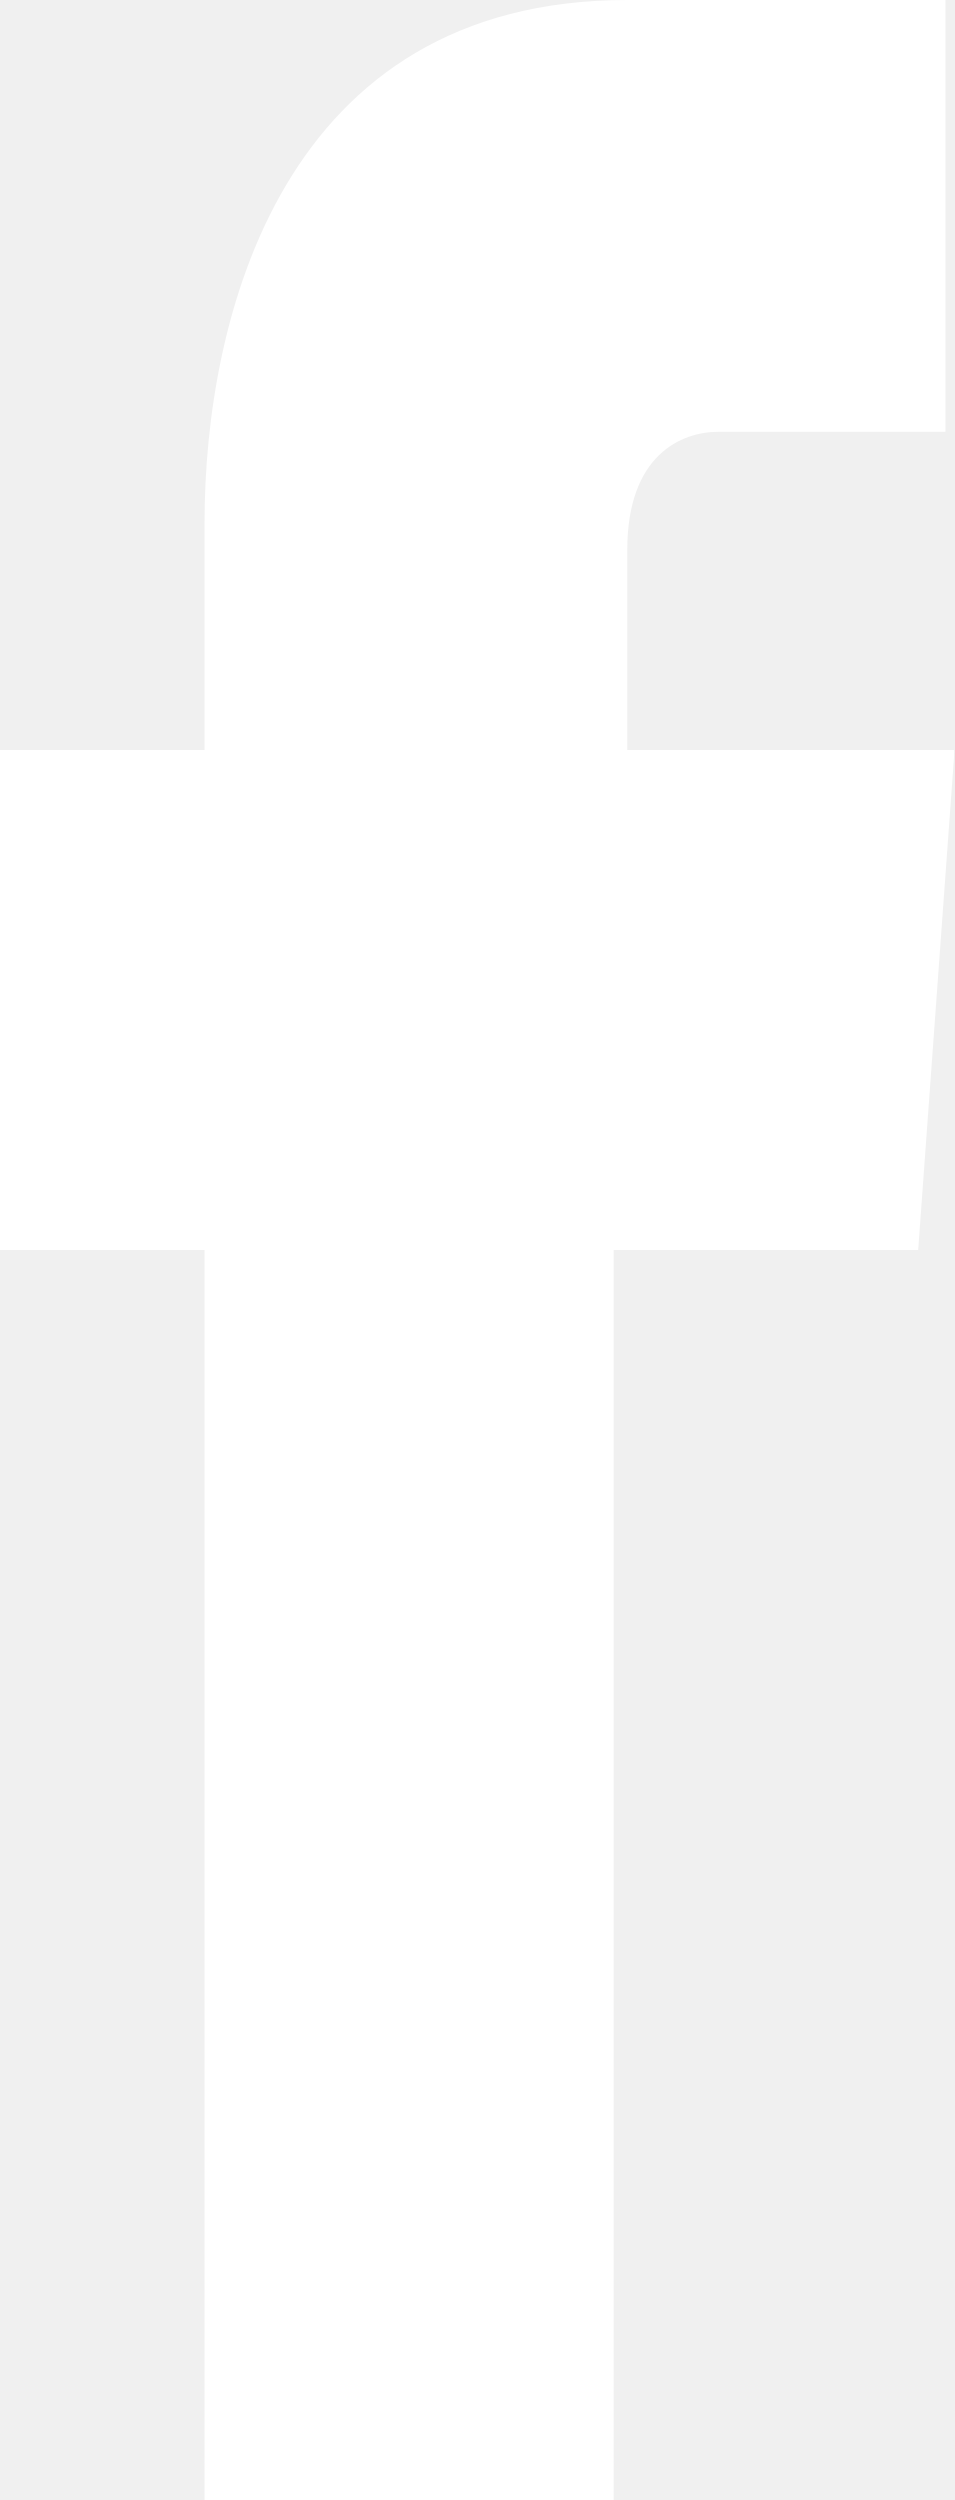
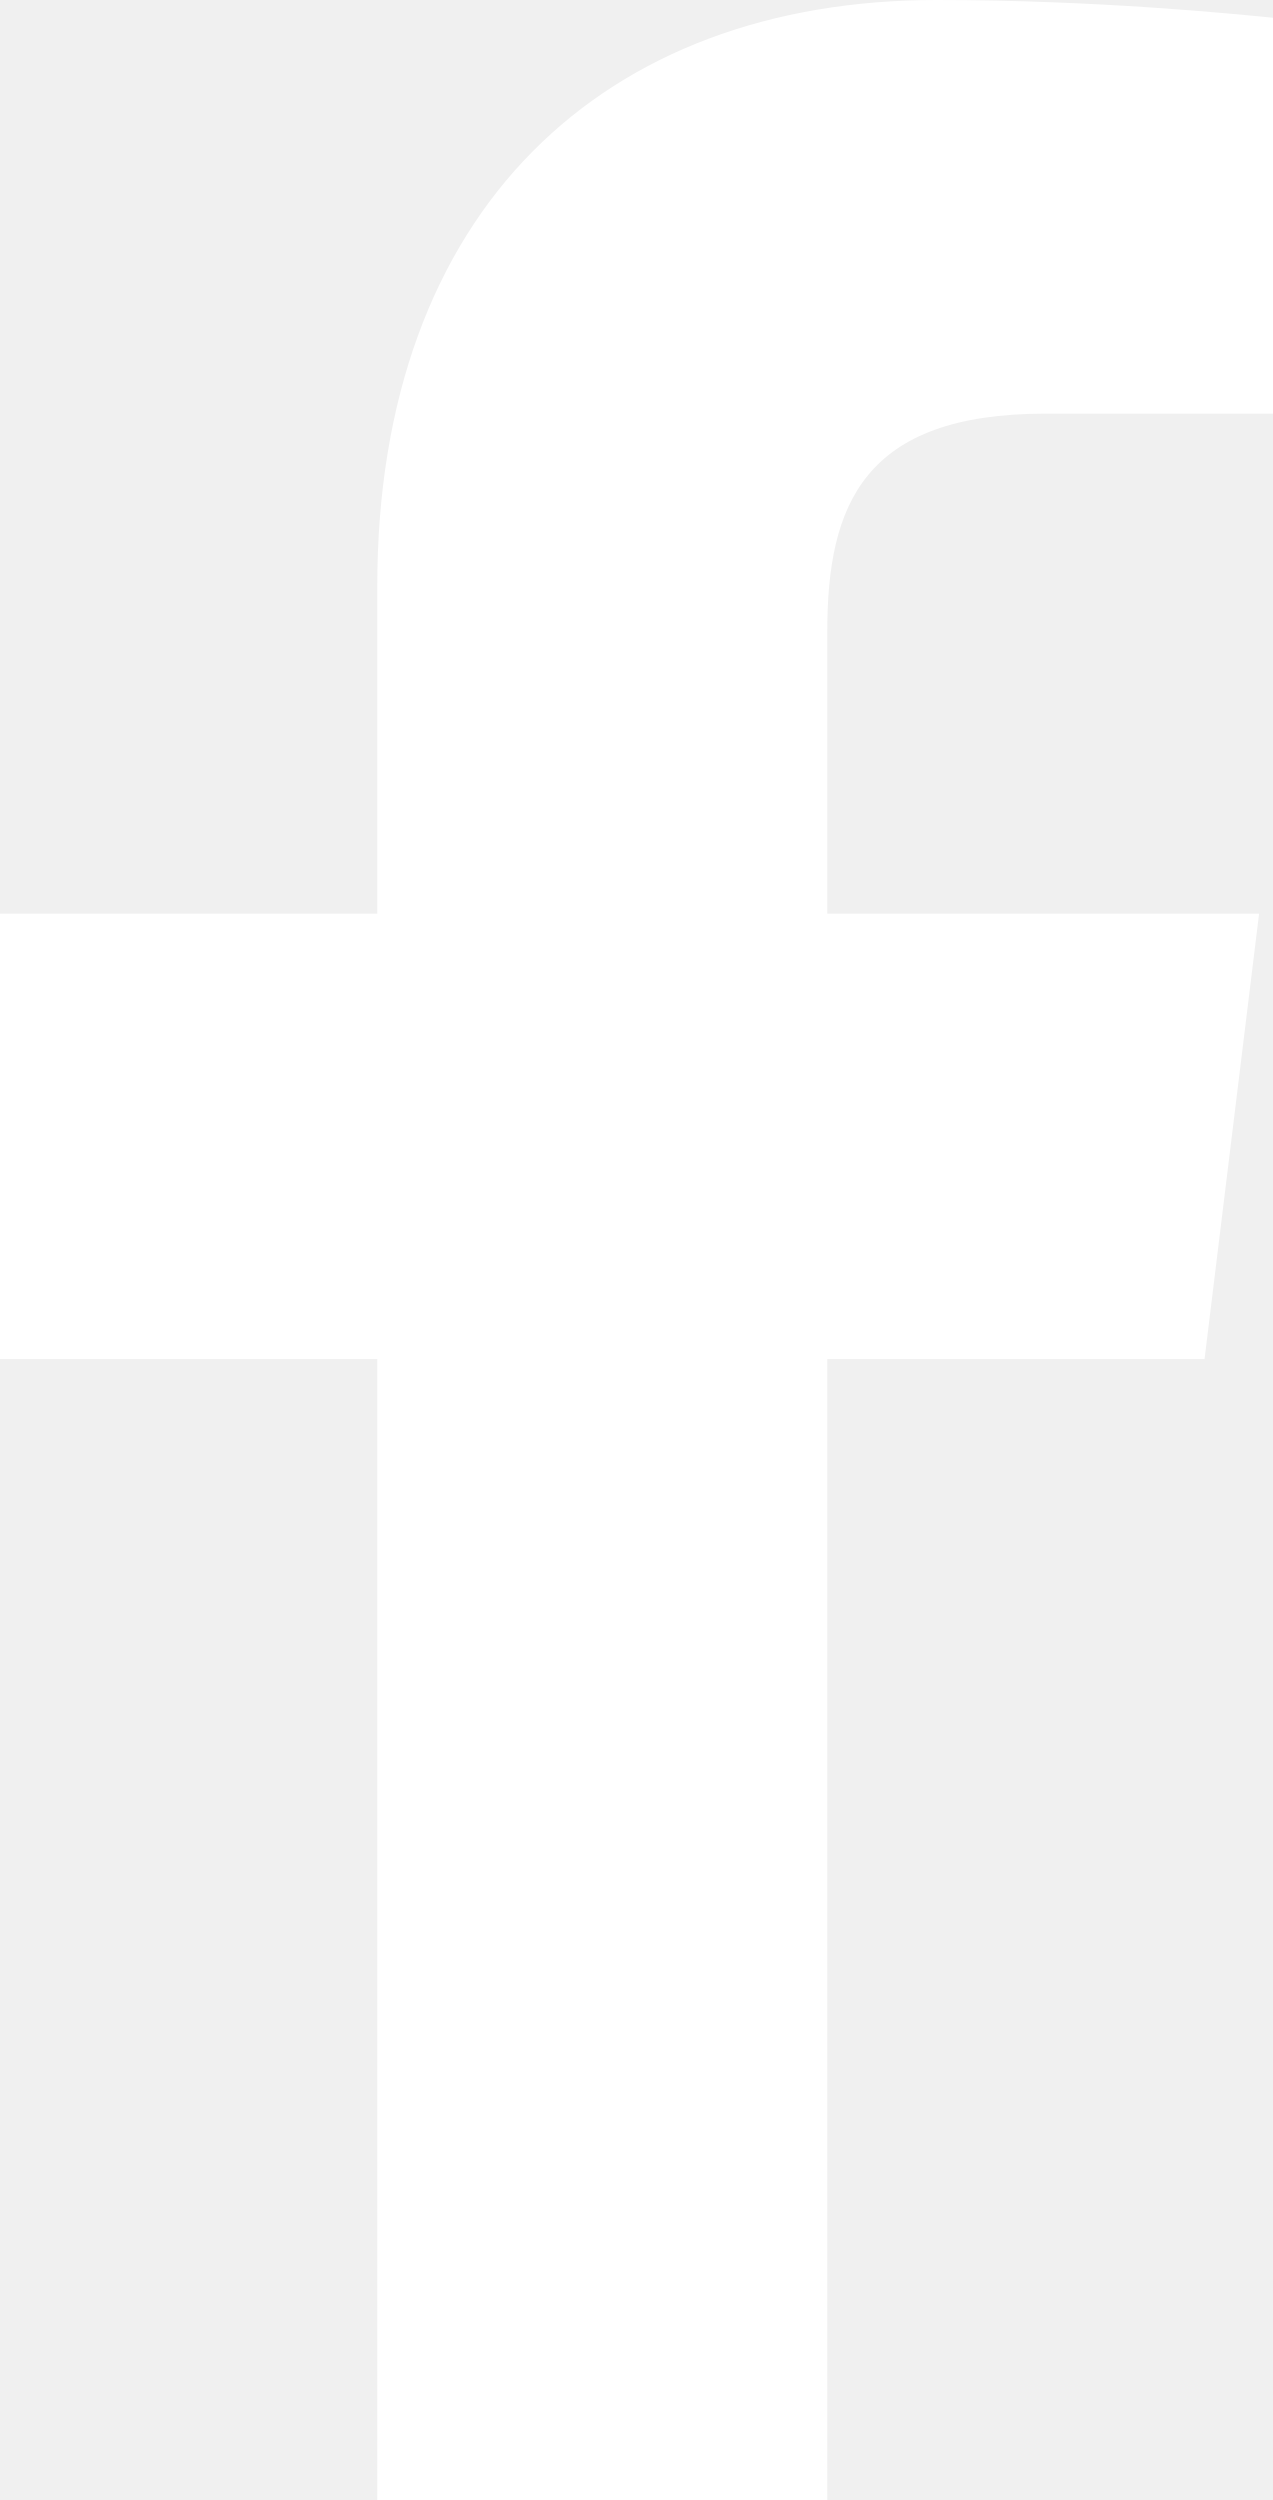
- <svg xmlns="http://www.w3.org/2000/svg" version="1.1" id="Layer_1" x="0px" y="0px" viewBox="0 0 21 55" style="enable-background:new 0 0 21 55;" xml:space="preserve">
-   <g>
-     <defs>
-       <filter id="Adobe_OpacityMaskFilter" filterUnits="userSpaceOnUse" x="0" y="0" width="21" height="55">
-         <feColorMatrix type="matrix" values="1 0 0 0 0  0 1 0 0 0  0 0 1 0 0  0 0 0 1 0" />
-       </filter>
-     </defs>
-     <mask maskUnits="userSpaceOnUse" x="0" y="0" width="21" height="55" id="b_1_">
-       <g style="filter:url(#Adobe_OpacityMaskFilter);">
-         <path id="a_1_" style="fill-rule:evenodd;clip-rule:evenodd;fill:#FFFFFF;" d="M0,0h21v55H0V0z" />
-       </g>
-     </mask>
-     <path style="mask:url(#b_1_);fill-rule:evenodd;clip-rule:evenodd;fill:#FFFFFF;" d="M13.8,16.5v-4.4c0-2.1,1.2-2.6,2-2.6h5V0l-7,0   C6.2,0,4.5,7,4.5,11.5v5H0v11h4.5V55h9V27.5h6.7l0.8-11H13.8z" />
-   </g>
+ <svg xmlns="http://www.w3.org/2000/svg" viewBox="0 0 28 55" enable-background="new 0 0 28 55">
+   <path d="M18.2 55v-25.1h8.3l1.2-9.8h-9.5v-6.2c0-2.8.8-4.8 4.8-4.8h5.1v-8.7c-1-.1-4-.4-7.5-.4-7.3 0-12.3 4.6-12.3 12.9v7.2h-8.3v9.8h8.3v25.1h9.9z" fill="#fff" />
</svg>
